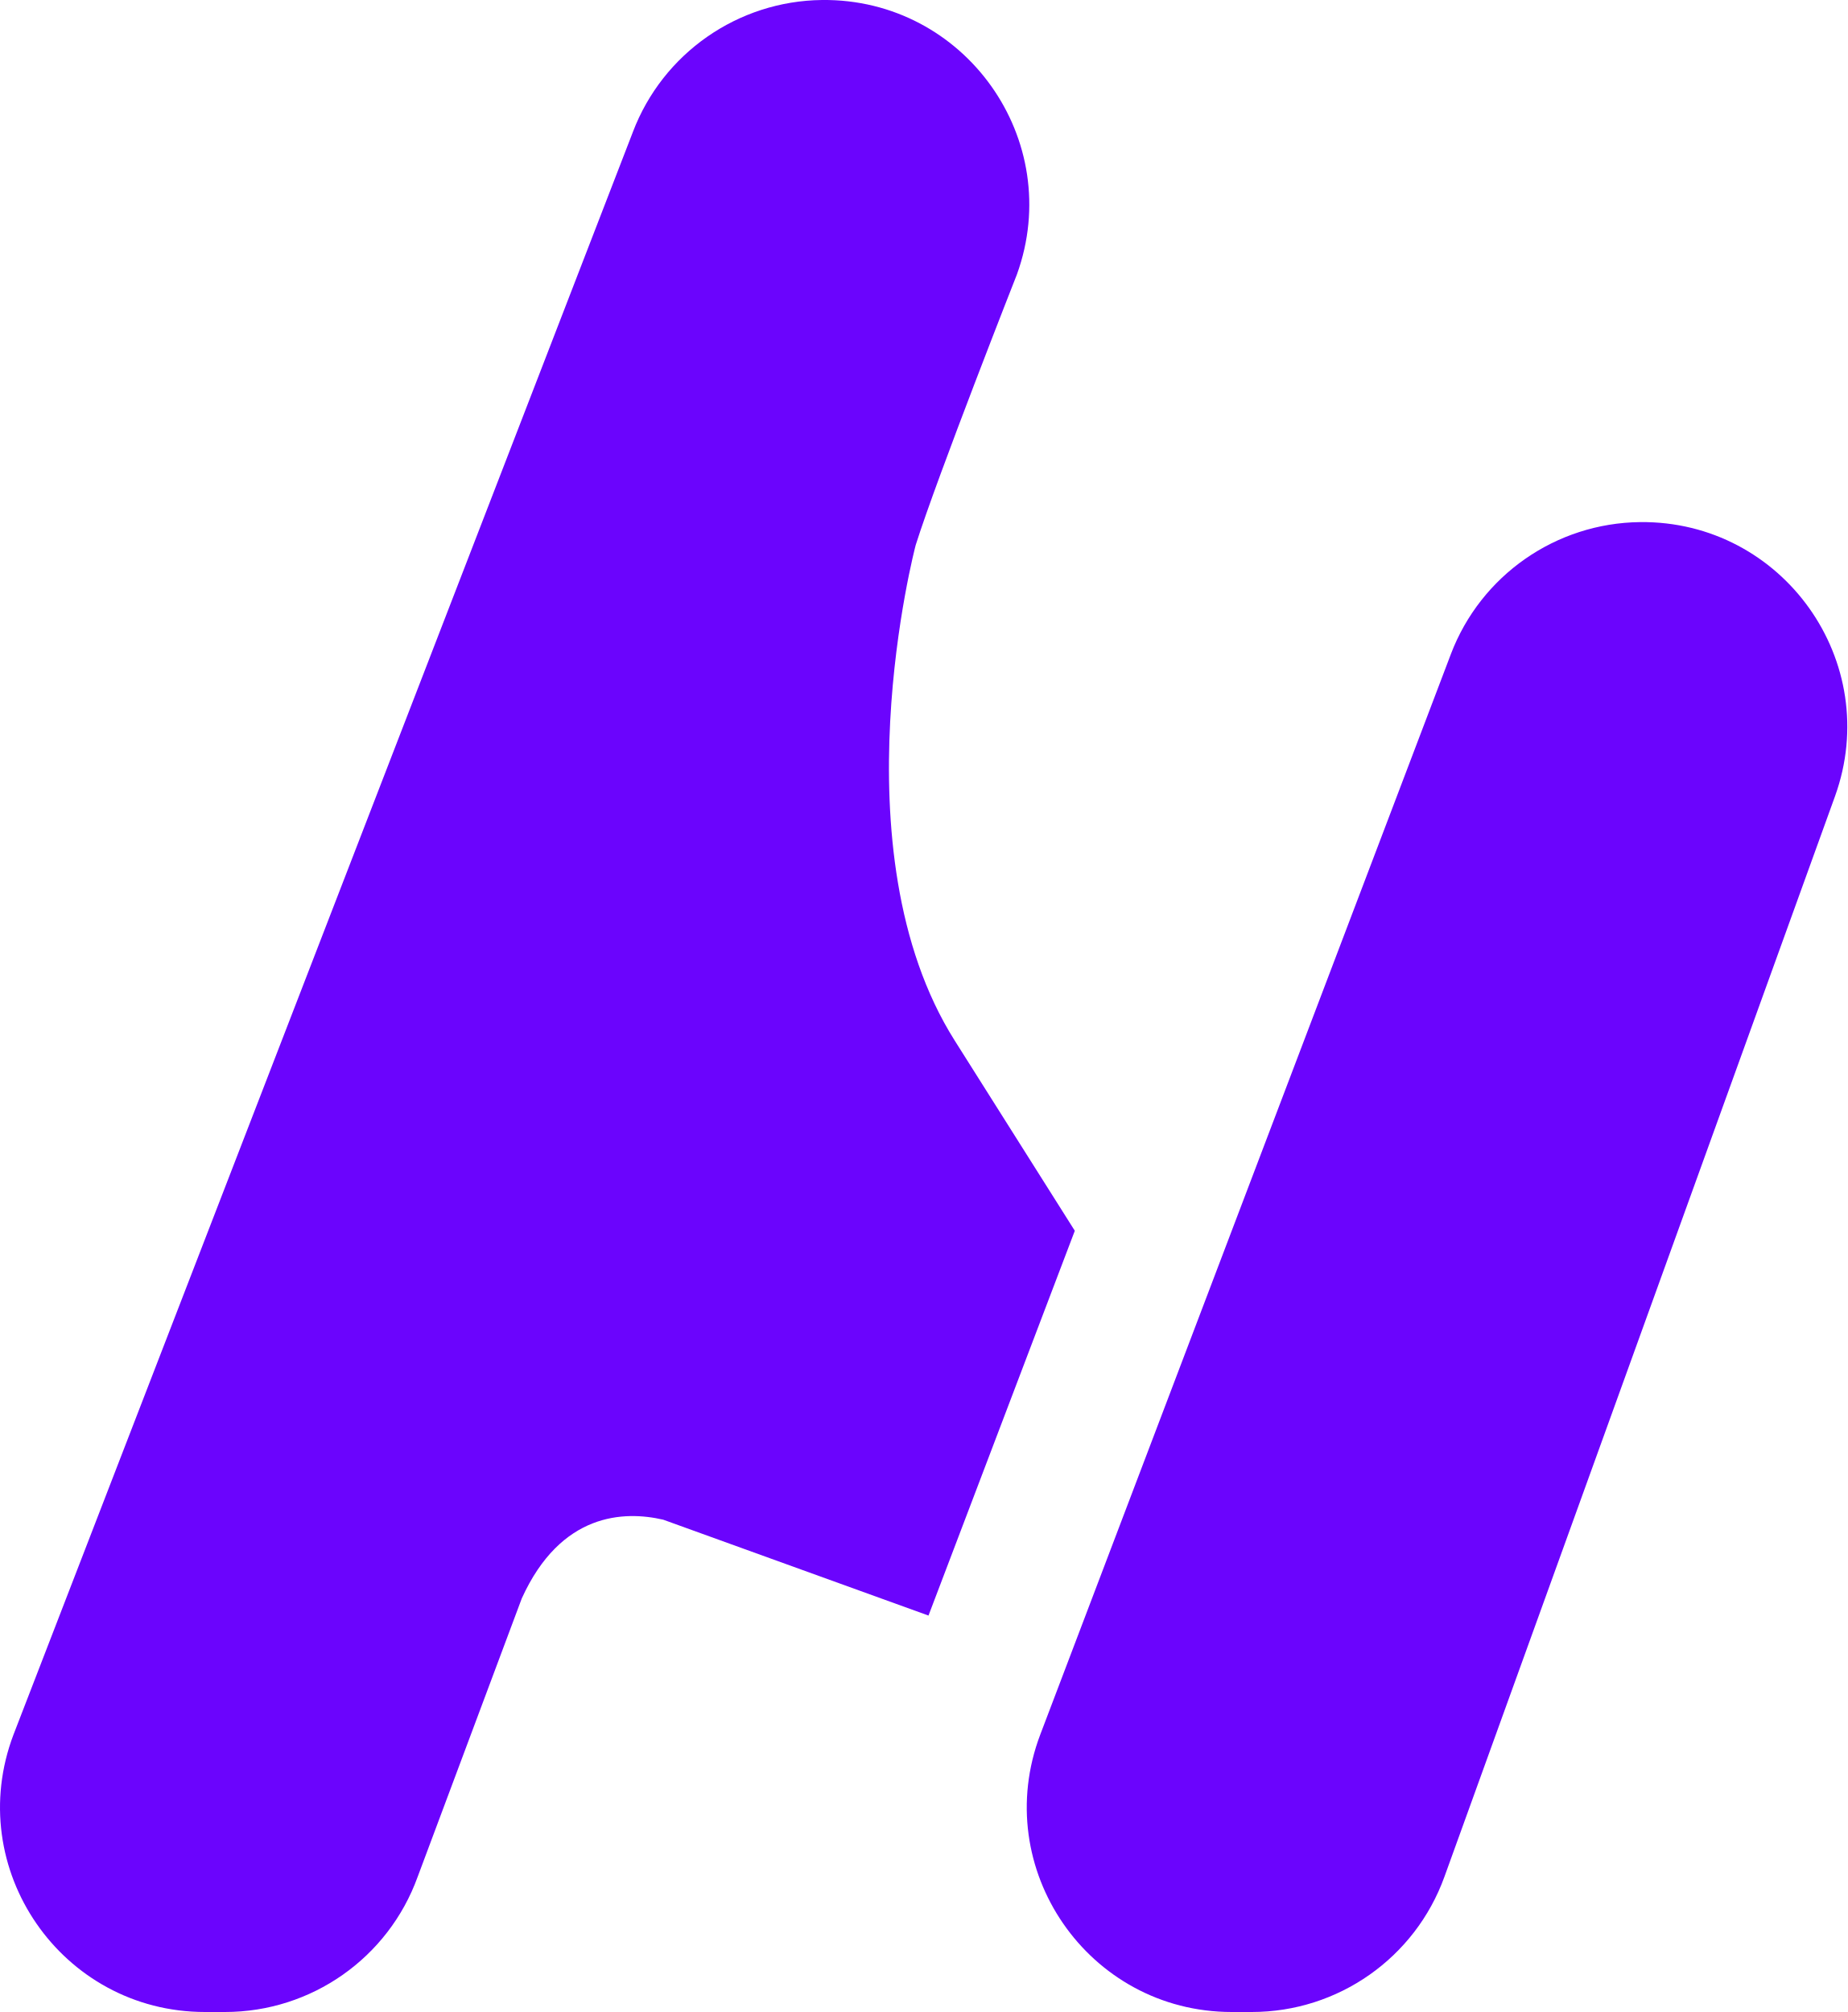
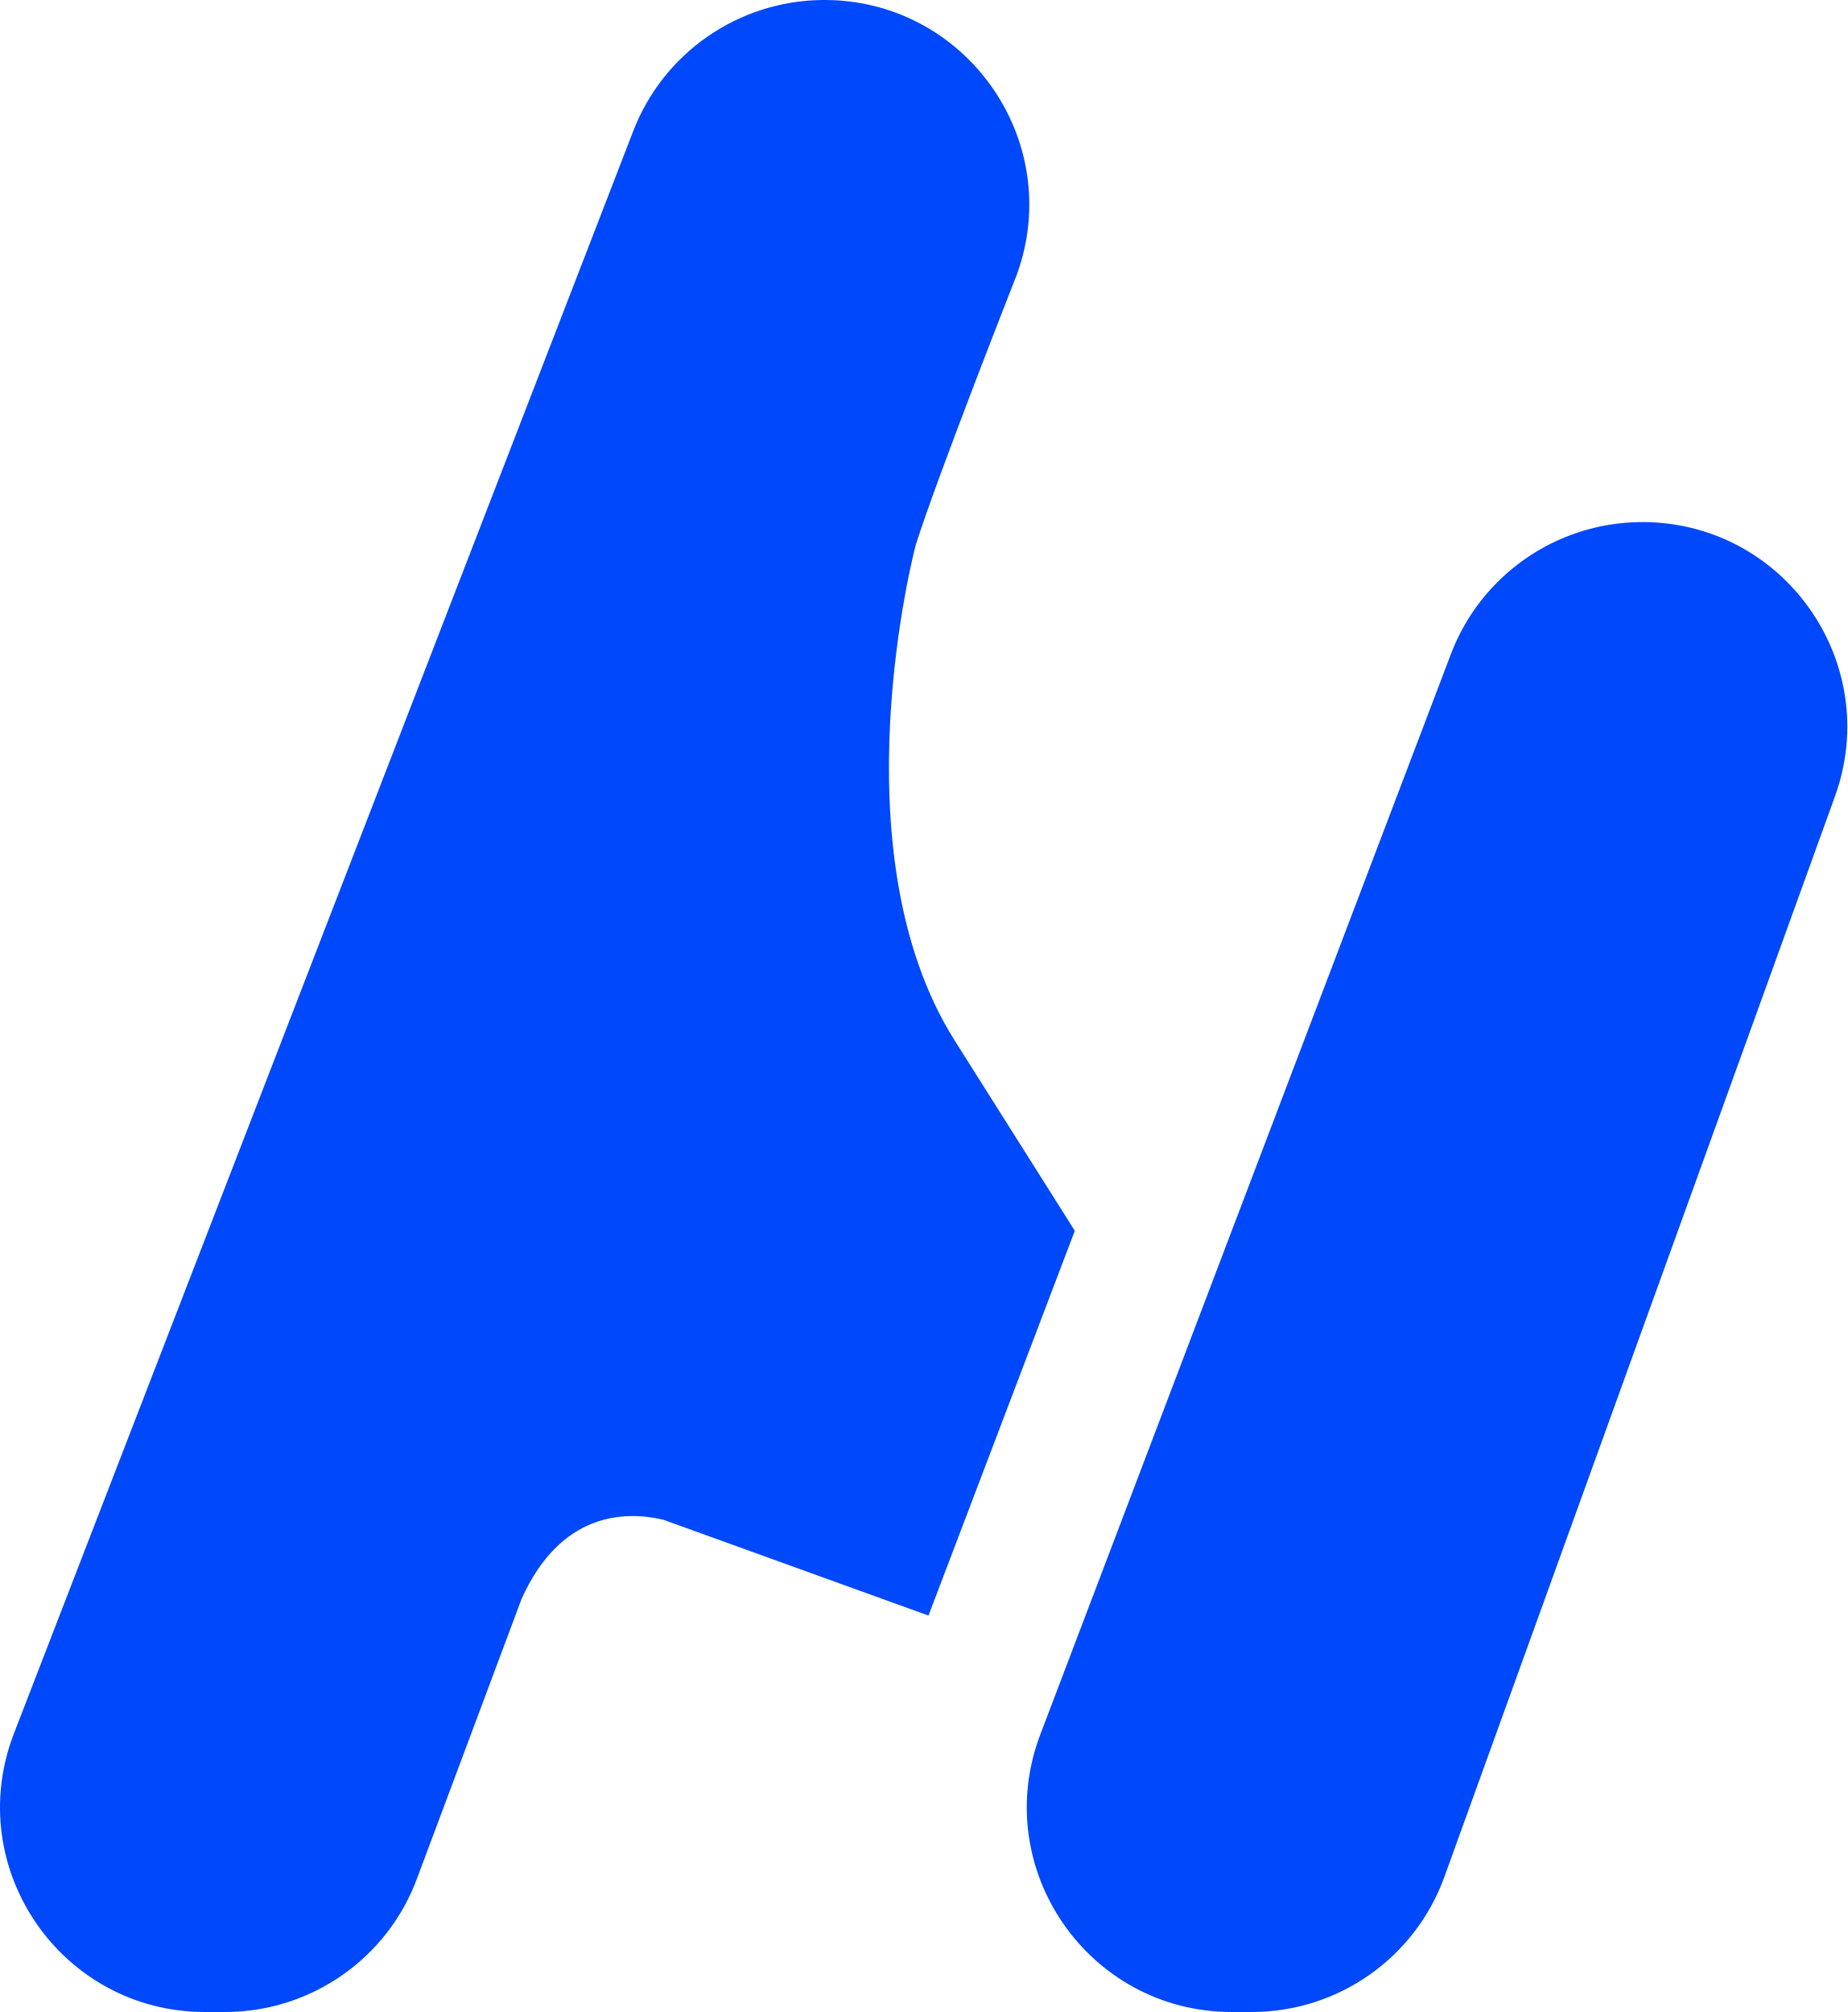
- <svg xmlns="http://www.w3.org/2000/svg" id="Layer_1" width="119.007" height="129.629" viewBox="0 0 119.007 129.629">
-   <path d="M93.467,42.146l-26.449,69.603c-3.281,8.634,3.096,17.88,12.332,17.88h1.292c5.558,0,10.52-3.482,12.409-8.709l25.158-69.604c3.13-8.659-3.347-17.779-12.554-17.678h0c-5.425.06-10.261,3.435-12.188,8.506v.002Z" fill="#6b04fd" />
-   <path d="M69.241,79.296l-7.736-12.253c-7.733-12.251-2.517-31.917-2.515-31.923,1.401-4.439,6.522-17.441,6.522-17.441C68.642,9.02,62.165-.1,52.958,0c-5.425.06-10.261,3.435-12.188,8.506v.002L.873,111.749c-3.281,8.634,3.096,17.88,12.332,17.88h1.292c5.558,0,10.52-3.482,12.409-8.709l6.709-17.94c2.517-5.539,6.601-5.65,9.113-5.069l17.087,6.176,9.426-24.791Z" fill="#6b04fd" />
+ <svg xmlns="http://www.w3.org/2000/svg" id="logo" width="200" height="217.852" viewBox="0 0 200 217.852">
+   <path id="logomark" d="M157.079,70.826c3.238-8.522,11.366-14.194,20.483-14.295h0c15.473-.17,26.358,15.157,21.098,29.709l-42.28,116.975c-3.175,8.784-11.514,14.636-20.854,14.636h-2.171c-15.522,0-26.239-15.539-20.725-30.049l44.45-116.973v-.003ZM116.364,133.263l-13-20.593c-12.997-20.589-4.23-53.638-4.226-53.649,2.355-7.46,10.96-29.31,10.96-29.31C115.358,15.159,104.473-.168,89,.001c-9.117.101-17.244,5.773-20.483,14.295v.003L1.467,187.803c-5.514,14.51,5.203,30.049,20.725,30.049h2.171c9.341,0,17.68-5.852,20.854-14.636l11.275-30.15c4.23-9.308,11.094-9.496,15.315-8.518l28.716,10.379,15.842-41.664Z" fill="#0048fb" />
</svg>
